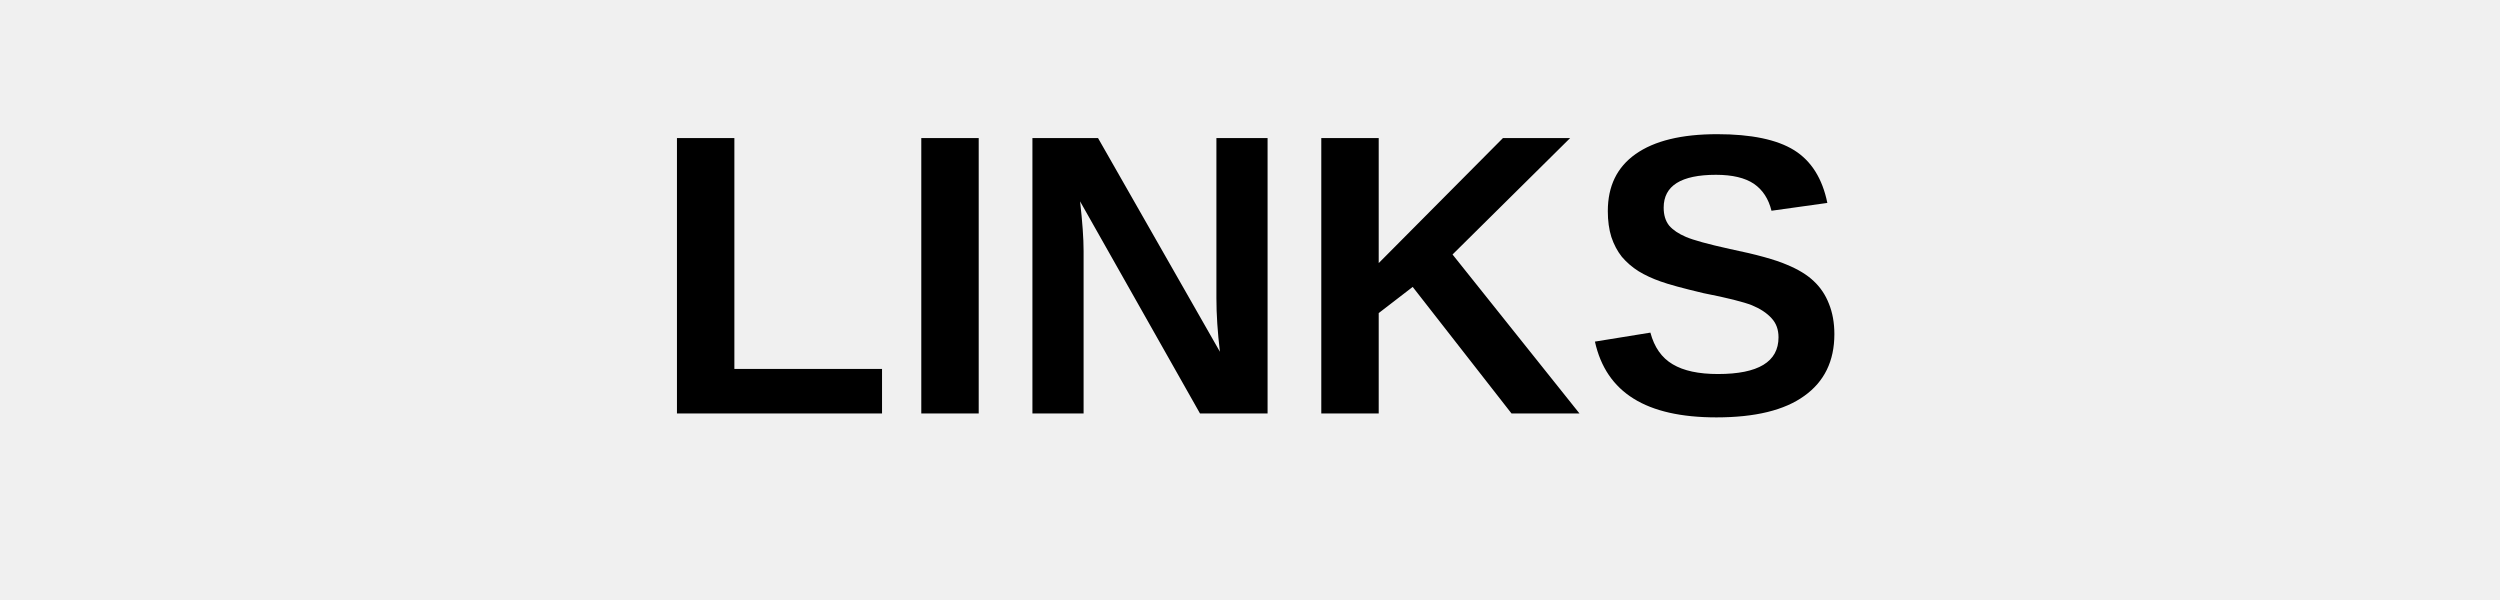
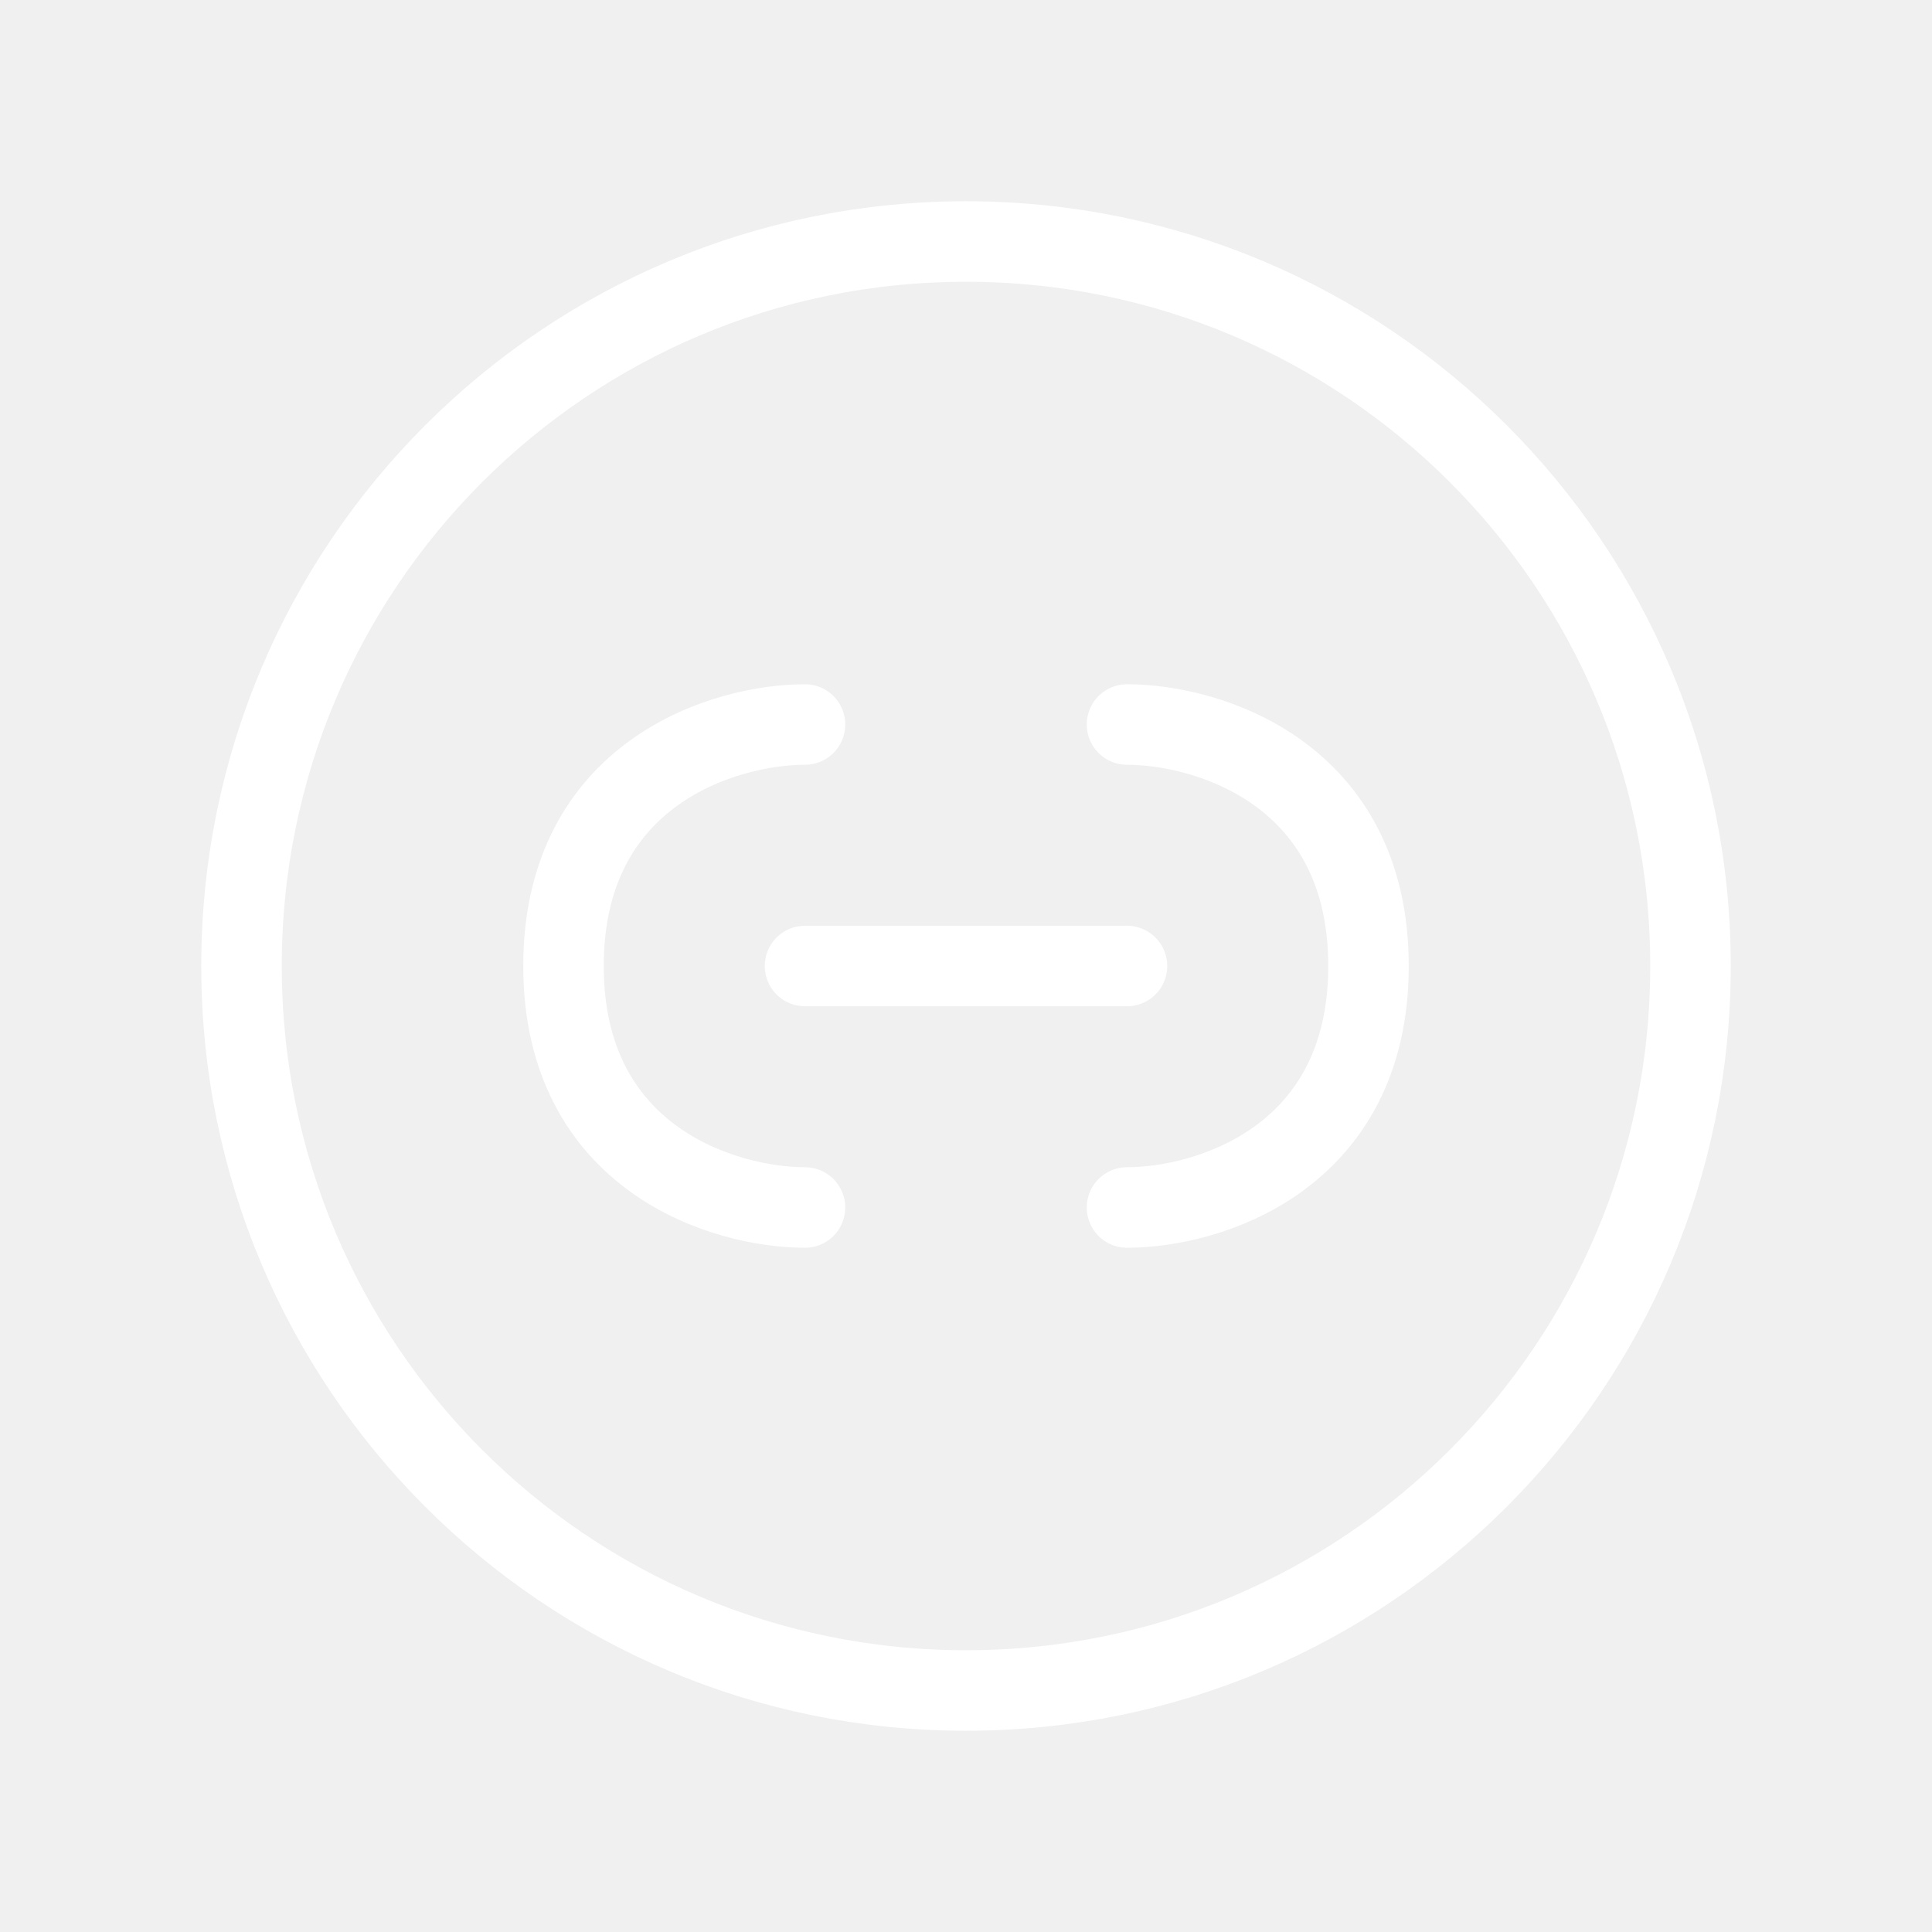
- <svg xmlns="http://www.w3.org/2000/svg" width="100px" height="24px" viewBox="0 0 100 24">
-   <text x="50%" y="50%" dominant-baseline="middle" text-anchor="middle" fill="#000000" font-size="16" font-family="Arial" font-weight="bold">
-     LINKS
-   </text>
+ <svg xmlns="http://www.w3.org/2000/svg" width="1em" height="1em" viewBox="0 0 24 24">
+   <g fill="none" stroke="white" stroke-linecap="round" stroke-linejoin="round" stroke-width="1">
+     <rect width="18" height="18" x="3" y="3" rx="9" />
+     <path d="M10 9c-1 0-3 .6-3 3s2 3 3 3m4-6c1 0 3 .6 3 3s-2 3-3 3m-4-3h4" />
+   </g>
</svg>
